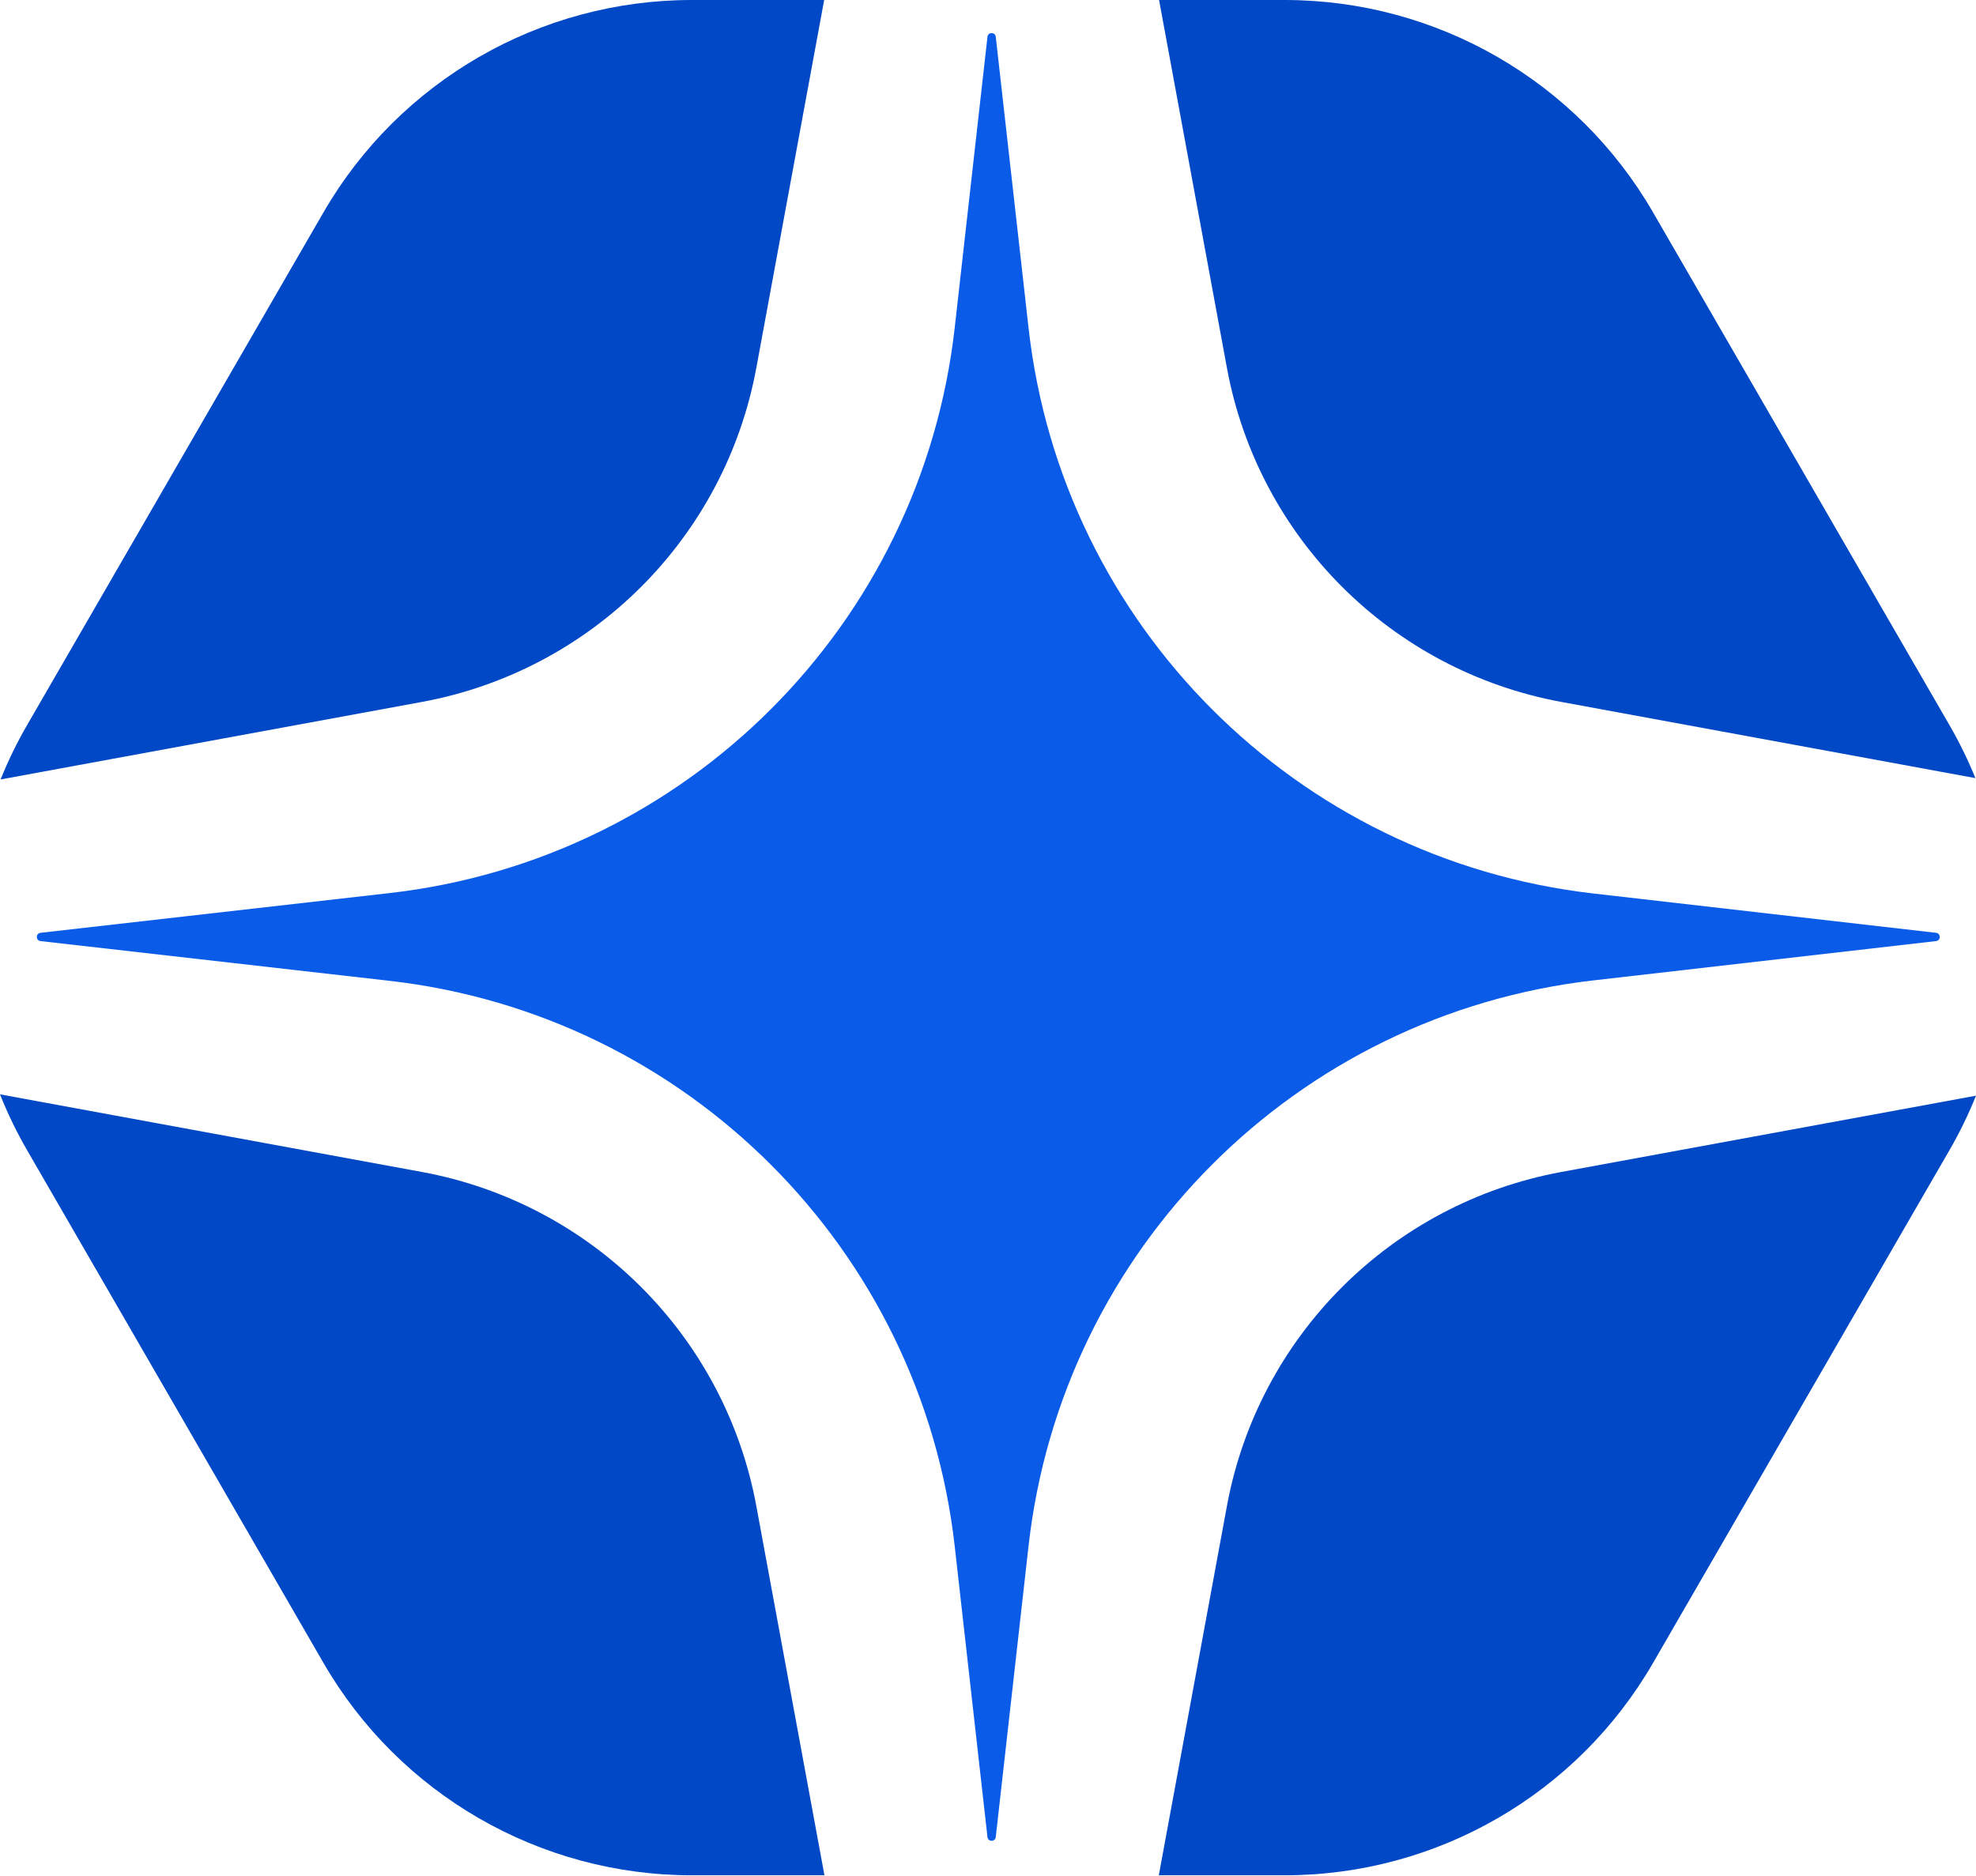
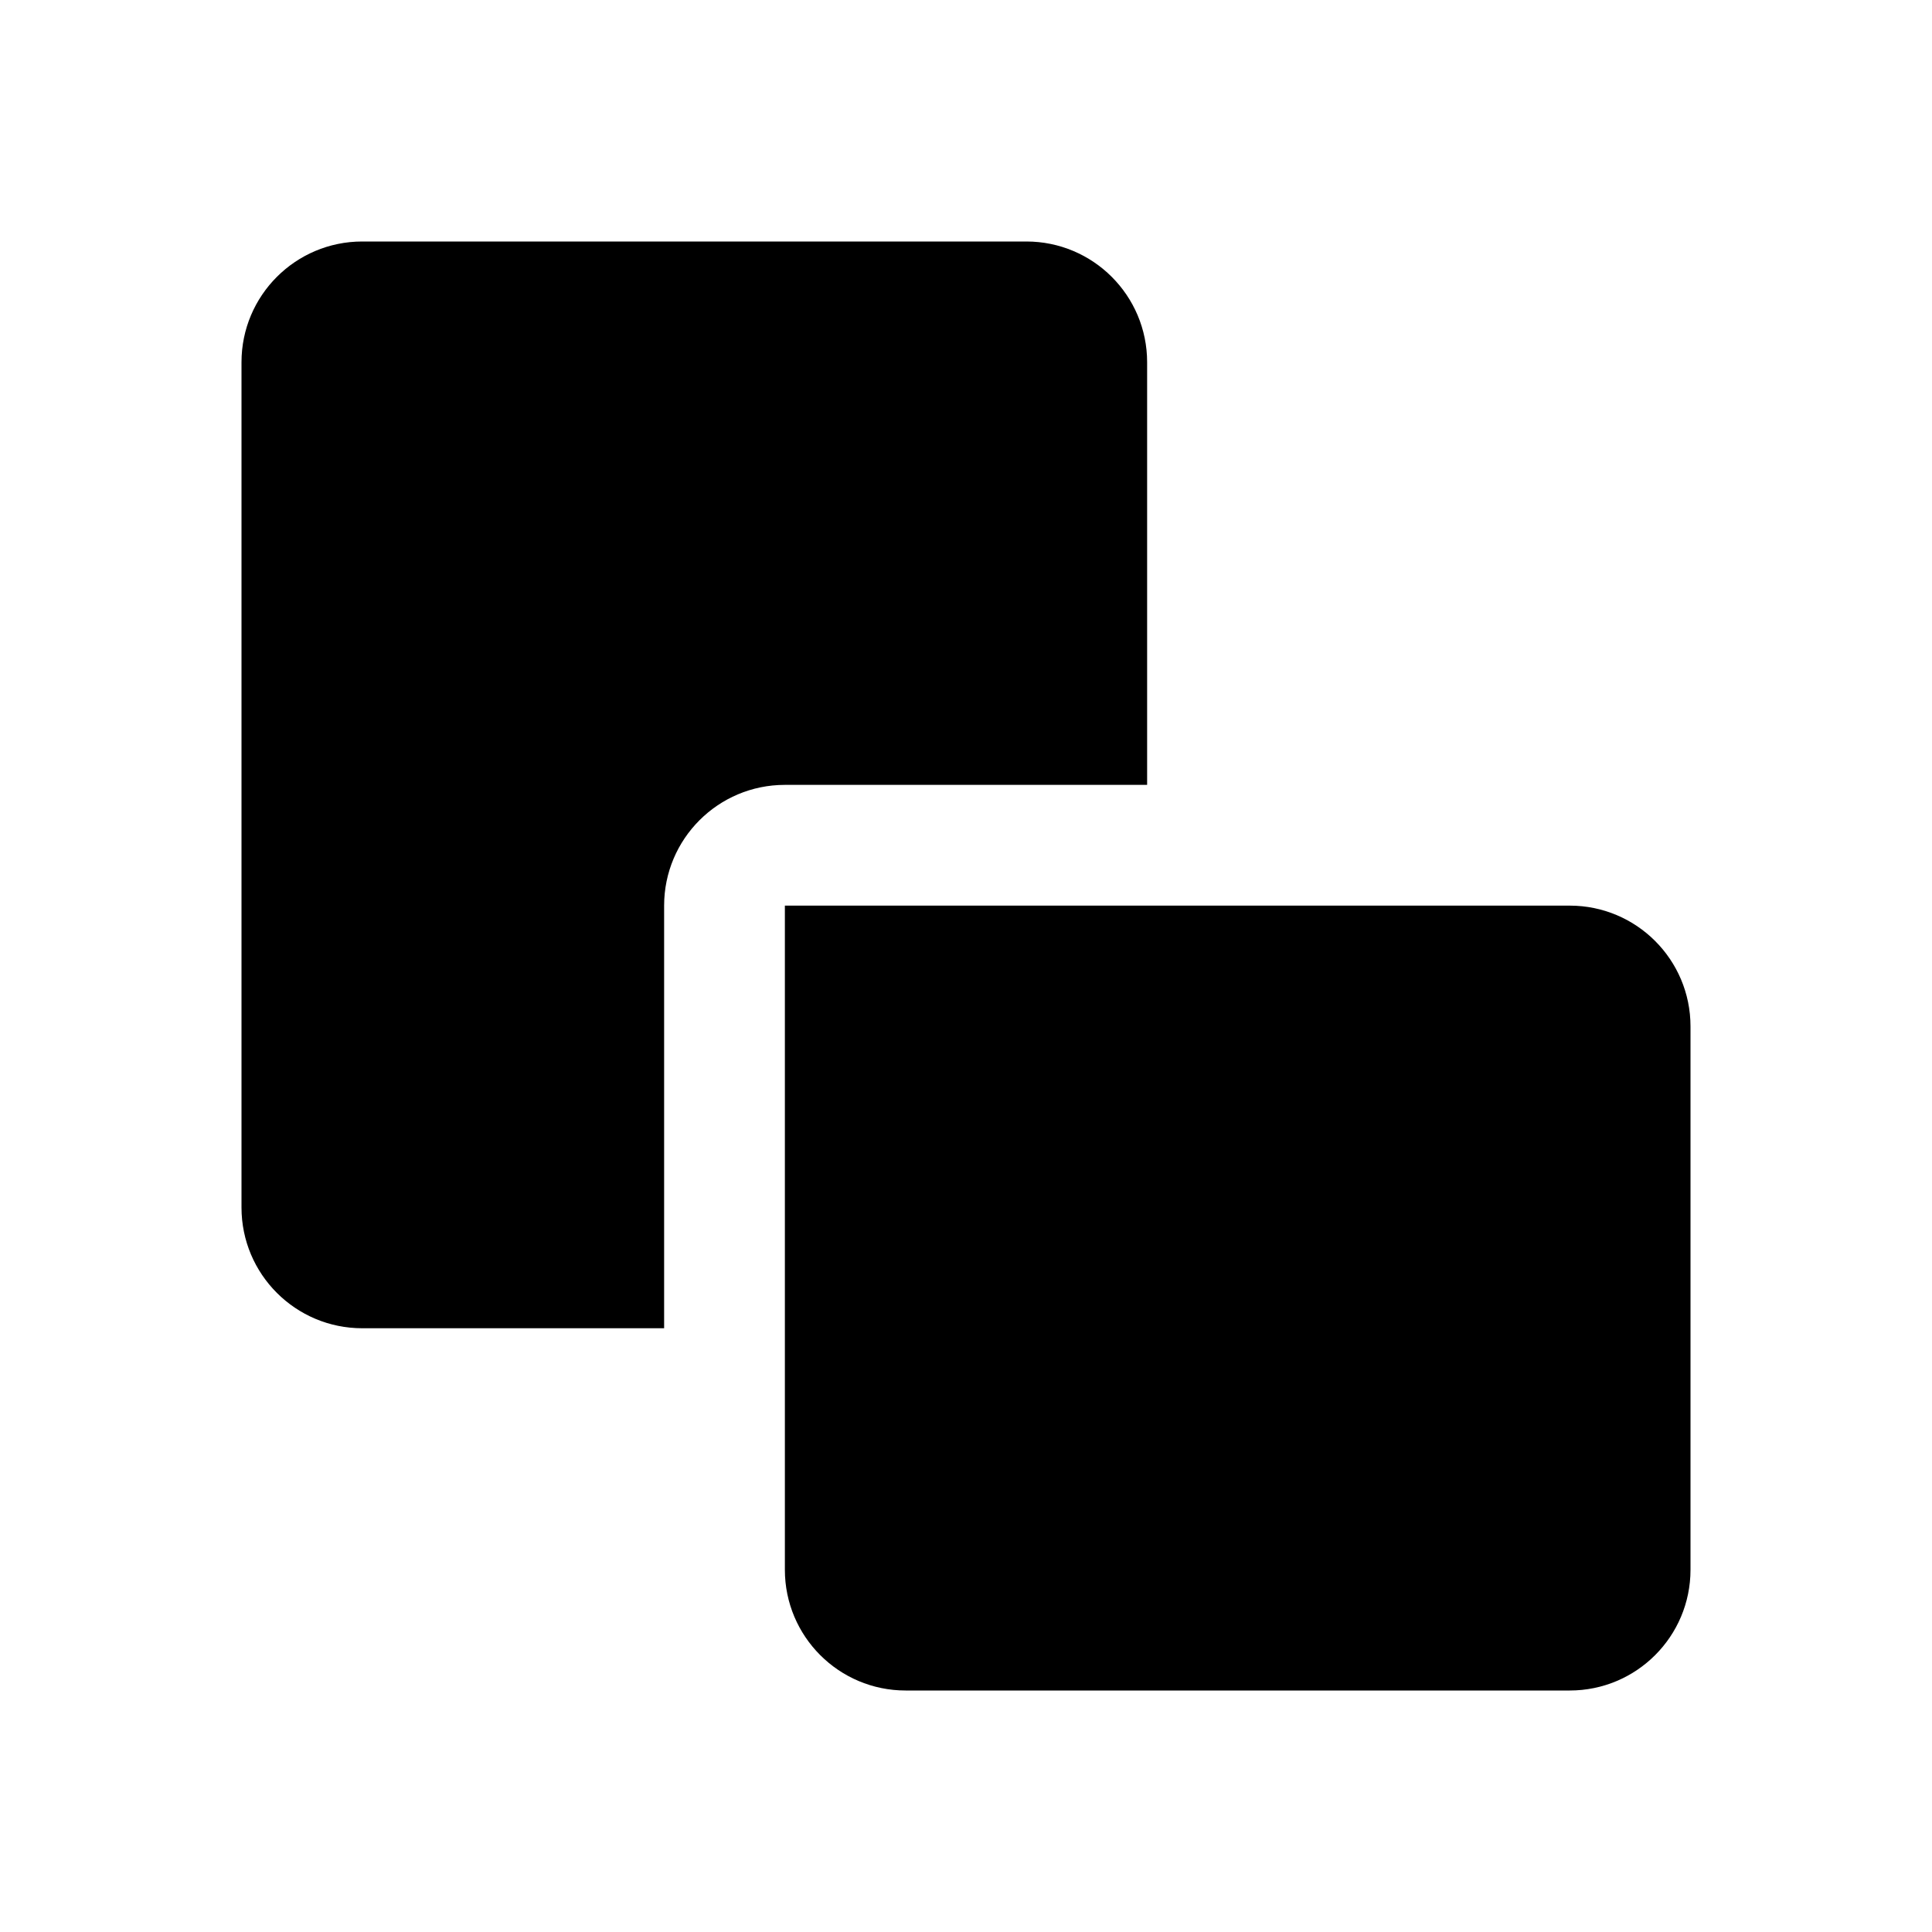
- <svg xmlns="http://www.w3.org/2000/svg" width="197" height="187" viewBox="0 0 197 187" fill="none">
-   <path d="M82.167 0H68.968C53.82 0 39.823 8.073 32.249 21.178L2.691 72.322C1.678 74.074 0.801 75.879 0.06 77.725L42.054 69.997C59.011 66.876 72.279 53.622 75.403 36.682L82.167 0Z" fill="#0048C5" />
-   <path d="M0 109.126C0.754 111.023 1.651 112.879 2.691 114.678L32.249 165.822C39.823 178.927 53.82 187 68.968 187H82.193L75.403 150.179C72.279 133.24 59.011 119.986 42.054 116.865L0 109.126Z" fill="#0048C5" />
-   <path d="M115.529 187H128.085C143.233 187 157.23 178.927 164.804 165.822L194.363 114.678C195.378 112.921 196.257 111.11 197 109.259L155.668 116.865C138.711 119.986 125.443 133.24 122.319 150.179L115.529 187Z" fill="#0048C5" />
-   <path d="M196.94 77.592C196.209 75.793 195.35 74.032 194.363 72.322L164.804 21.178C157.23 8.073 143.233 0 128.085 0H115.555L122.319 36.682C125.443 53.622 138.711 66.876 155.668 69.997L196.94 77.592Z" fill="#0048C5" />
-   <path d="M98.448 3.669C98.503 3.178 99.219 3.178 99.274 3.669L102.544 32.713C105.876 62.315 129.227 85.698 158.851 89.097L193.019 93.018C193.51 93.075 193.51 93.787 193.019 93.843L158.851 97.764C129.227 101.164 105.876 124.547 102.544 154.148L99.274 183.192C99.219 183.684 98.503 183.684 98.448 183.192L95.183 154.194C91.849 124.571 68.468 101.18 38.82 97.804L4.039 93.843C3.548 93.787 3.548 93.074 4.039 93.018L38.82 89.058C68.468 85.682 91.849 62.29 95.183 32.668L98.448 3.669Z" fill="#0A5BE8" />
+ <svg xmlns="http://www.w3.org/2000/svg" width="512" height="512" viewBox="0 0 512 512">
+   <path fill-rule="evenodd" clip-rule="evenodd" d="M96 64h176a32 32 0 0 1 32 32v112H208a32 32 0 0 0-32 32v112H96a32 32 0 0 1-32-32V96a32 32 0 0 1 32-32Zm112 176h208a32 32 0 0 1 32 32v144a32 32 0 0 1-32 32H240a32 32 0 0 1-32-32V240Z" />
</svg>
